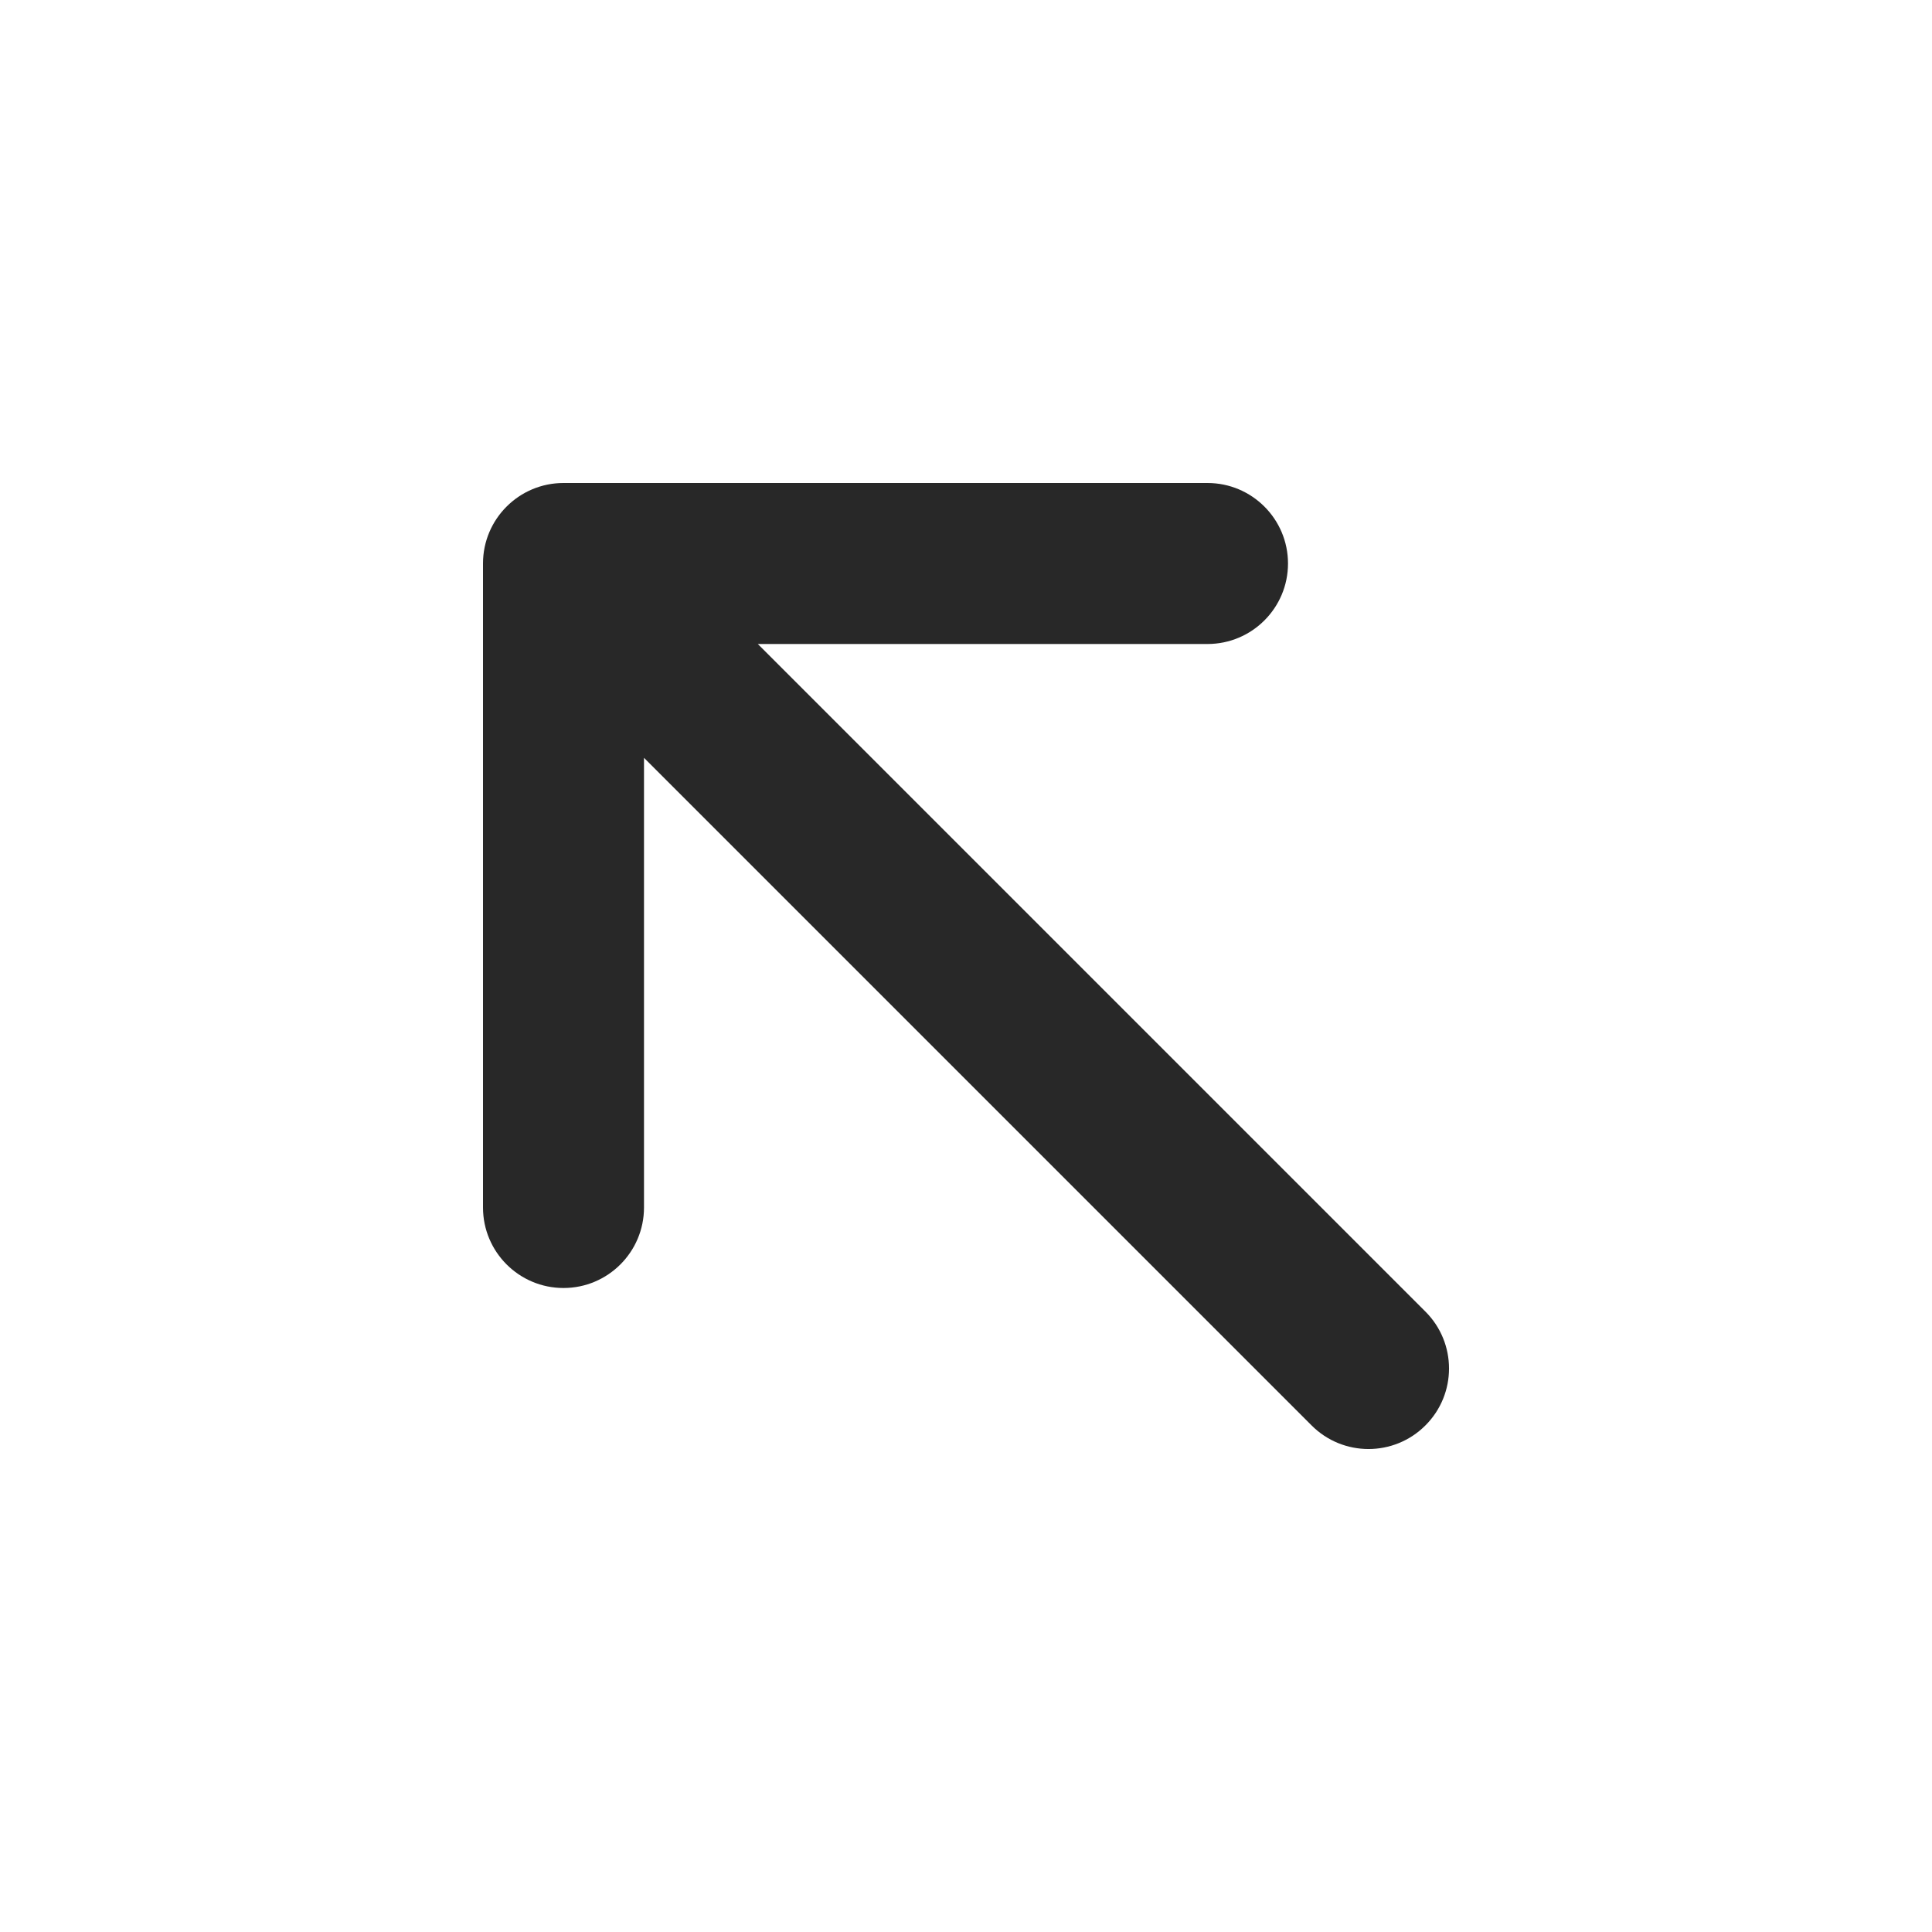
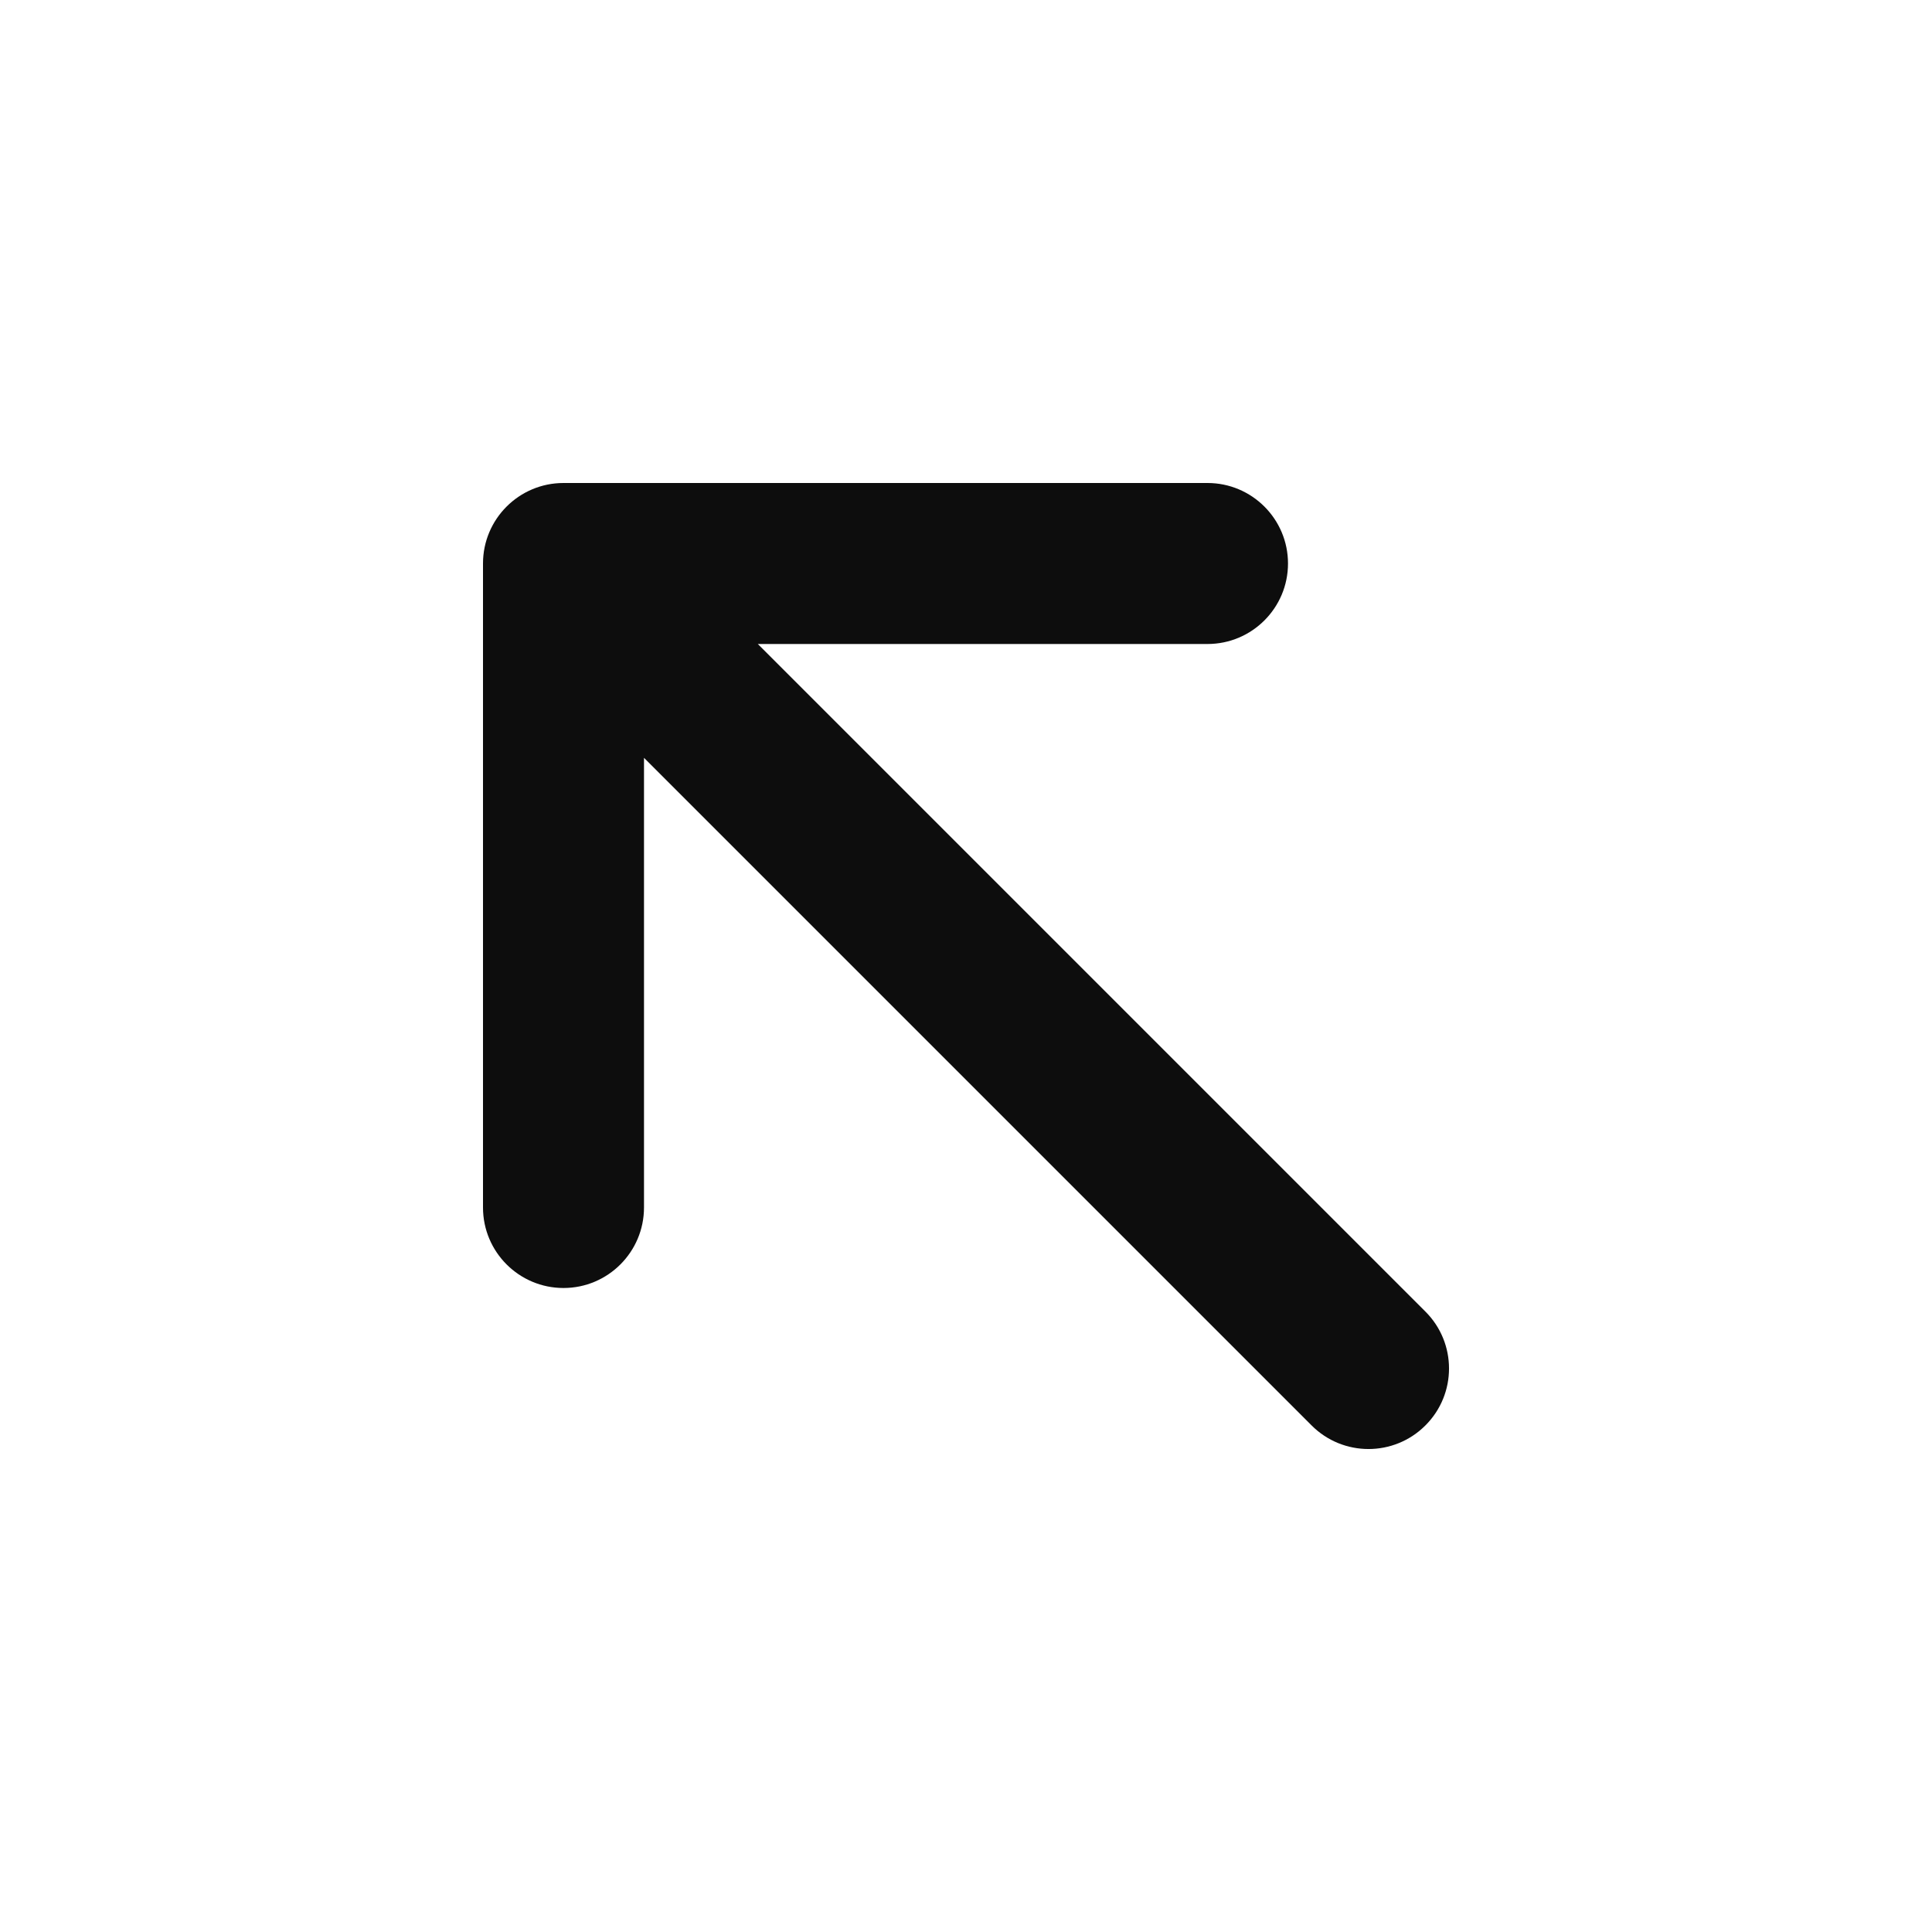
<svg xmlns="http://www.w3.org/2000/svg" width="24" height="24" viewBox="0 0 24 24" fill="none">
-   <path fill-rule="evenodd" clip-rule="evenodd" d="M8 9.414L8 15C8 15.552 7.552 16 7 16C6.448 16 6 15.552 6 15L6 7C6 6.448 6.448 6 7 6L15 6C15.552 6 16 6.448 16 7C16 7.552 15.552 8 15 8L9.414 8L17.707 16.293C18.098 16.683 18.098 17.317 17.707 17.707C17.317 18.098 16.683 18.098 16.293 17.707L8 9.414Z" fill="#282828" />
+   <path fill-rule="evenodd" clip-rule="evenodd" d="M8 9.414L8 15C8 15.552 7.552 16 7 16C6.448 16 6 15.552 6 15L6 7C6 6.448 6.448 6 7 6L15 6C15.552 6 16 6.448 16 7C16 7.552 15.552 8 15 8L9.414 8L17.707 16.293C18.098 16.683 18.098 17.317 17.707 17.707C17.317 18.098 16.683 18.098 16.293 17.707L8 9.414Z" fill="#0D0D0D" />
</svg>
